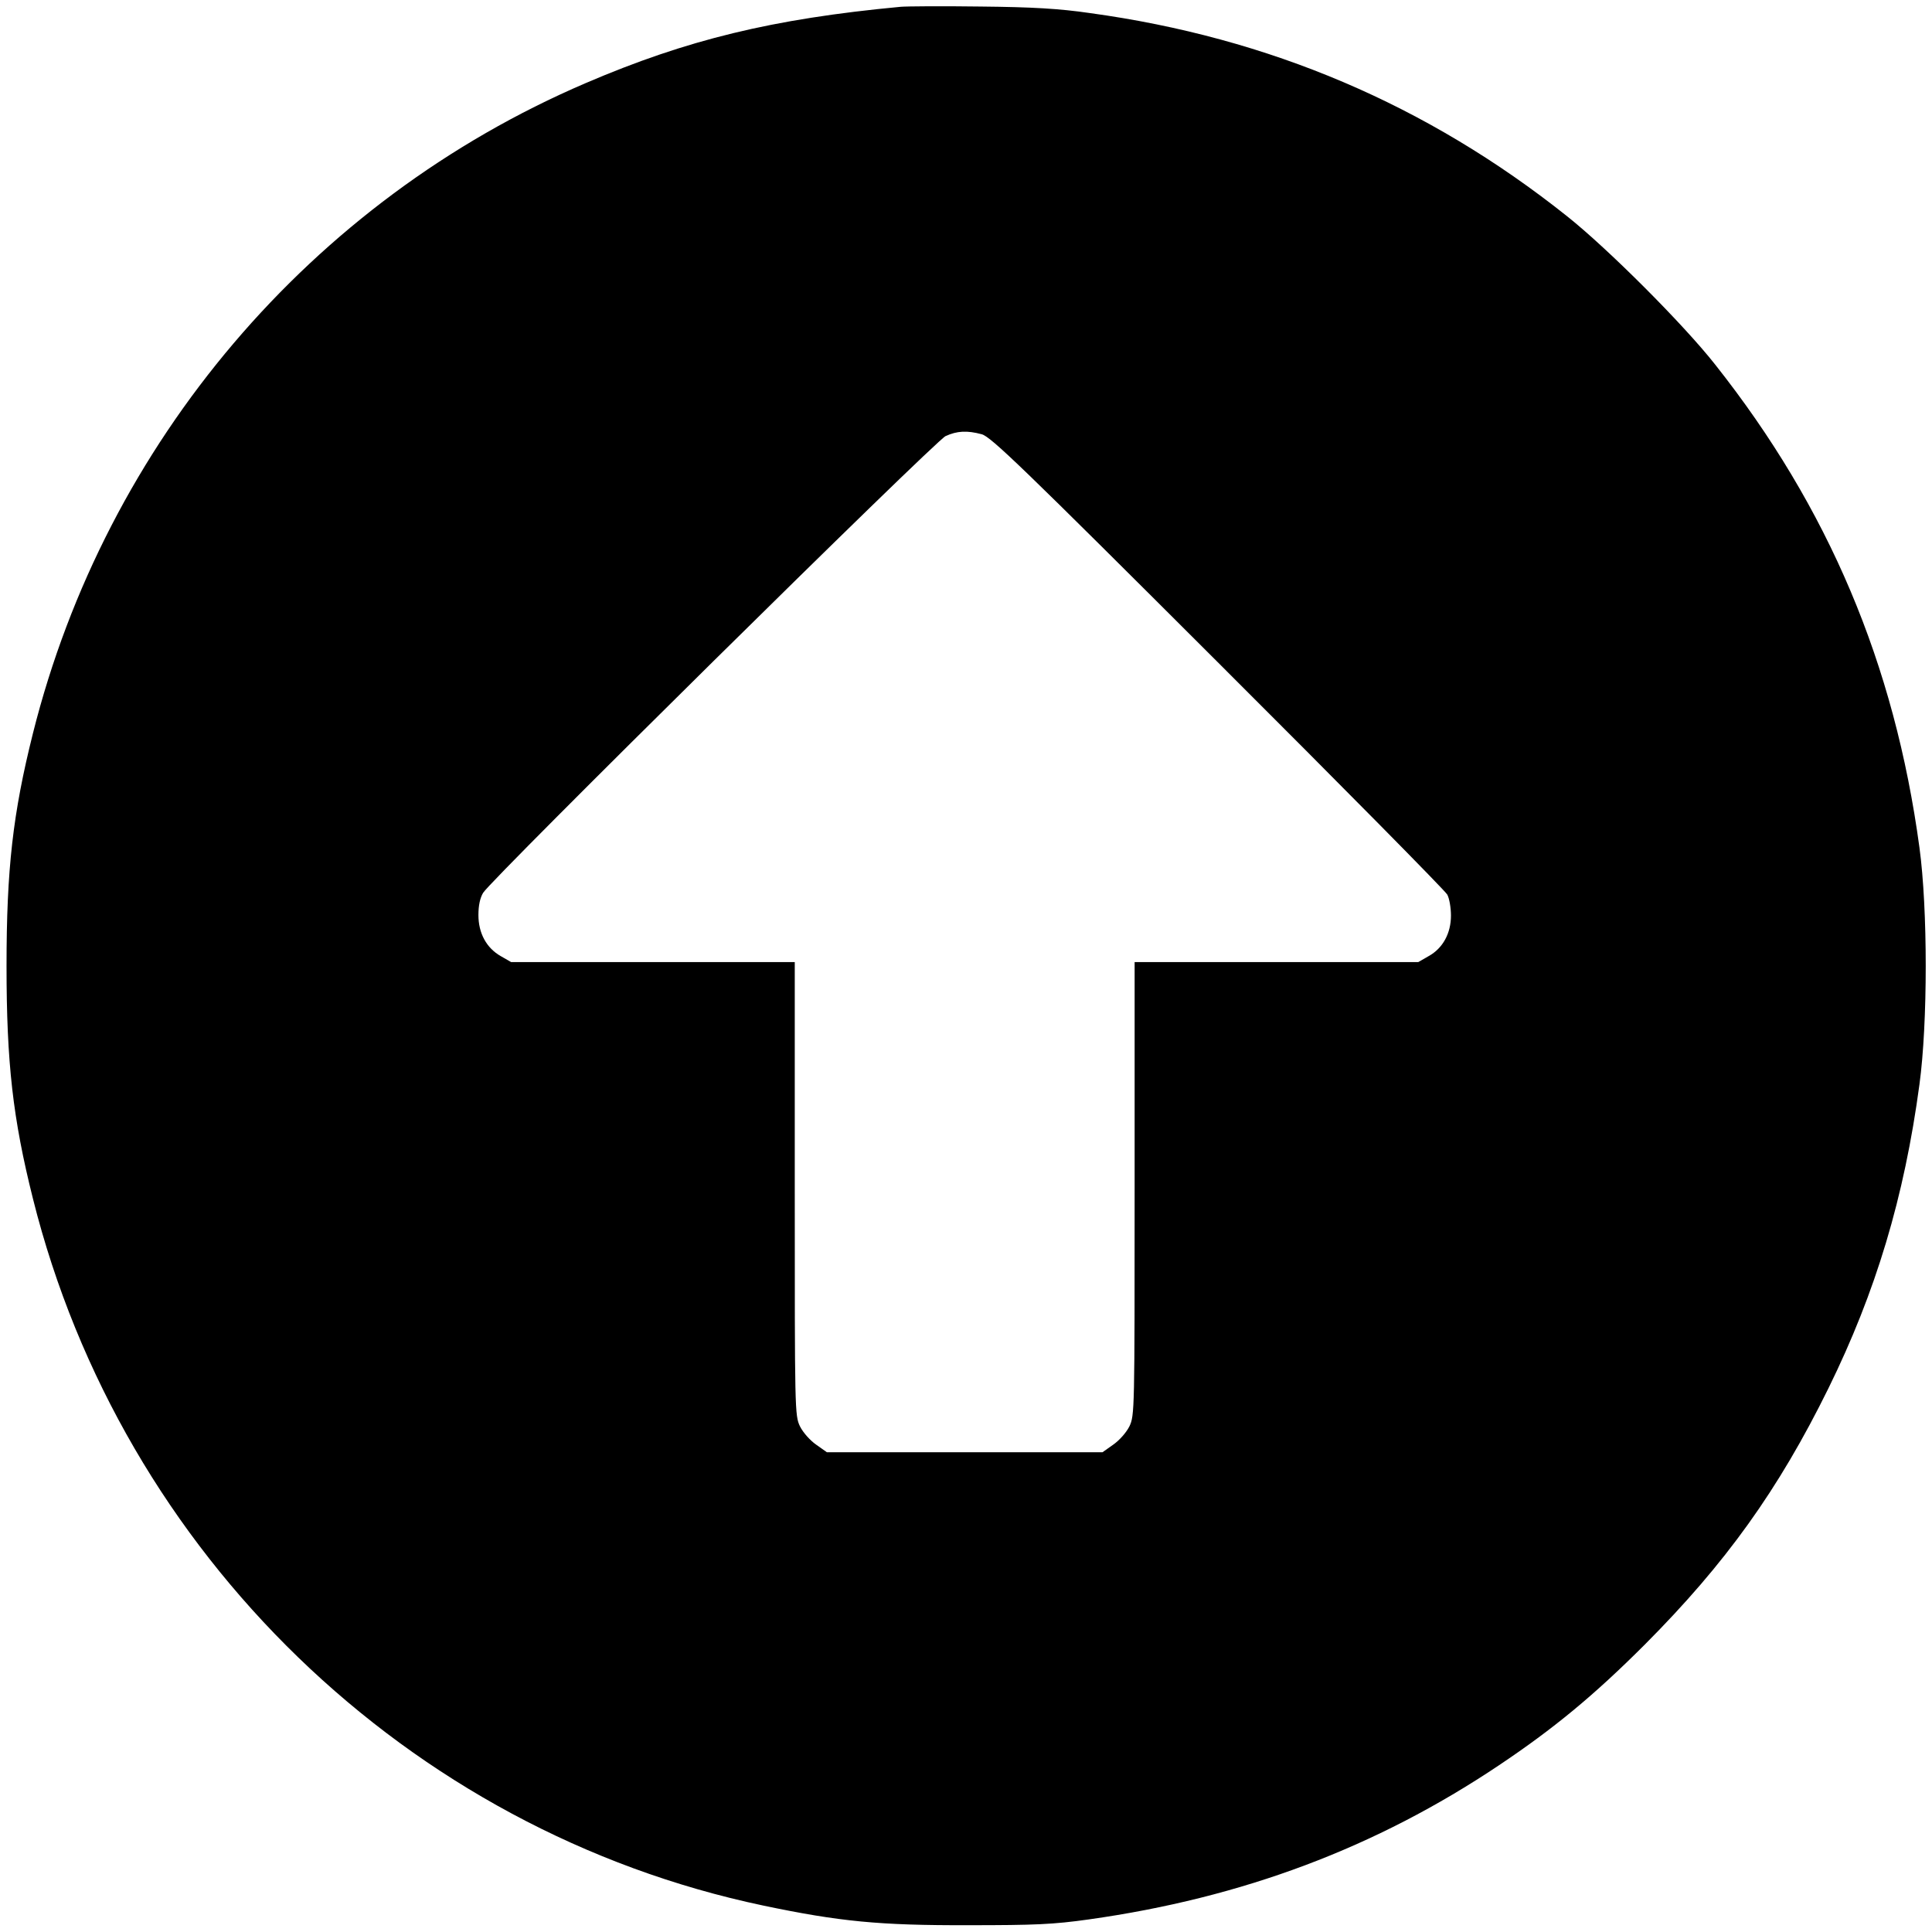
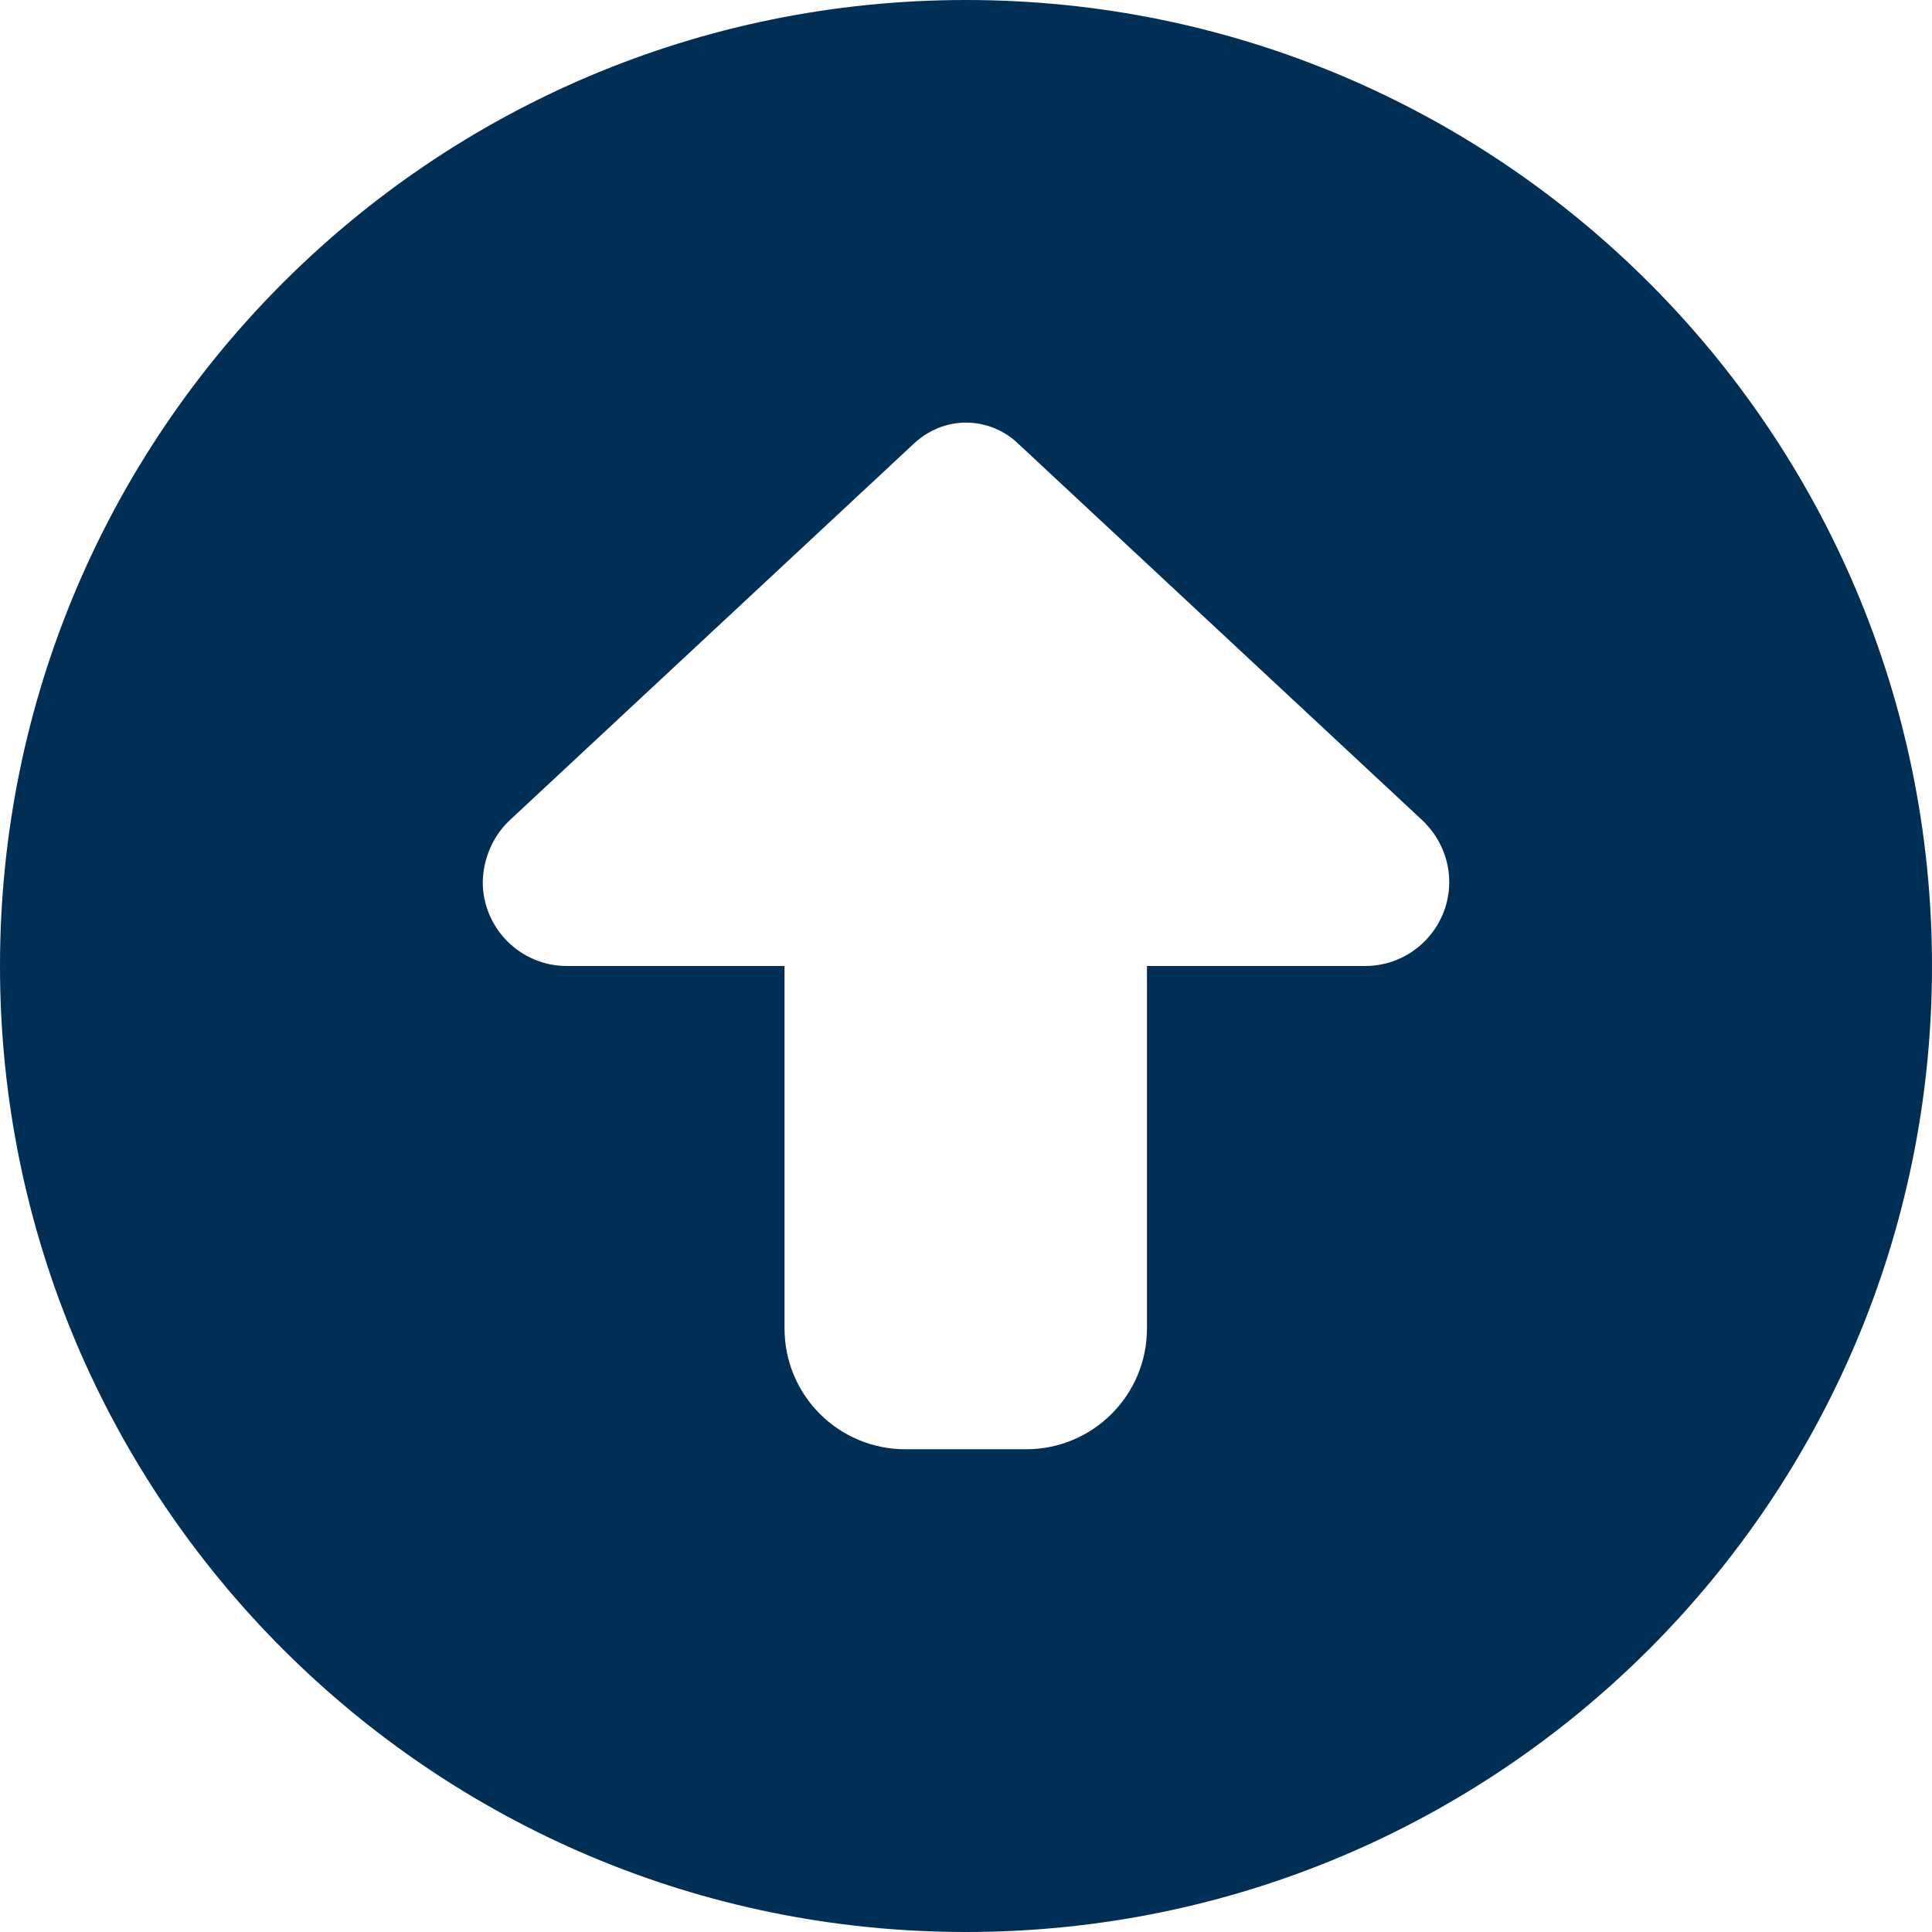
- <svg xmlns="http://www.w3.org/2000/svg" version="1.0" width="739pt" height="739pt" viewBox="0 0 739 739" preserveAspectRatio="xMidYMid meet">
-   <g transform="translate(0,739) scale(0.1,-0.1)" fill="#000000" stroke="none">
-     <path d="M3445 7364 c-490 -46 -818 -126 -1205 -292 -1050 -450 -1835 -1374 -2114 -2487 -77 -307 -101 -520 -101 -890 0 -370 24 -583 101 -890 340 -1359 1434 -2418 2794 -2704 291 -61 443 -76 785 -75 254 0 324 3 459 22 590 83 1100 275 1570 590 209 140 363 267 557 461 310 311 512 593 703 981 181 368 290 730 348 1162 32 235 32 671 0 906 -95 702 -348 1300 -781 1847 -121 154 -411 444 -567 568 -535 426 -1139 683 -1825 777 -117 17 -218 23 -419 25 -146 2 -283 1 -305 -1z m310 -1635 c35 -9 158 -128 903 -872 475 -474 870 -874 878 -889 8 -15 14 -51 14 -80 0 -68 -31 -125 -85 -155 l-40 -23 -542 0 -543 0 0 -867 c0 -851 0 -867 -20 -909 -12 -24 -39 -54 -62 -70 l-41 -29 -527 0 -527 0 -41 29 c-23 16 -50 46 -62 70 -20 42 -20 58 -20 909 l0 867 -542 0 -543 0 -40 23 c-54 31 -85 87 -85 157 0 36 6 65 18 85 33 54 1729 1729 1769 1747 44 20 82 22 138 7z" />
-   </g>
+ <svg xmlns="http://www.w3.org/2000/svg" version="1.1" id="Layer_1" x="0px" y="0px" viewBox="0 0 379 379" style="enable-background:new 0 0 379 379;" xml:space="preserve">
+   <style type="text/css">
+ 	.st0{fill:#002F56;}
+ </style>
+   <path class="st0" d="M189.5,379C294.2,379,379,294.2,379,189.5S294.2,0,189.5,0S0,84.8,0,189.5S84.8,379,189.5,379z M100,160.9  L179.3,87c2.8-2.6,6.4-4.1,10.2-4.1c3.8,0,7.5,1.5,10.2,4.1l79.3,73.9c3.3,3.1,5.3,7.5,5.3,12.1c0,9.1-7.4,16.5-16.5,16.5H225v71.1  c0,13.1-10.6,23.7-23.7,23.7h-23.7c-13.1,0-23.7-10.6-23.7-23.7v-71.1h-42.7c-9.1,0-16.5-7.4-16.5-16.5  C94.8,168.4,96.7,164,100,160.9z" />
</svg>
